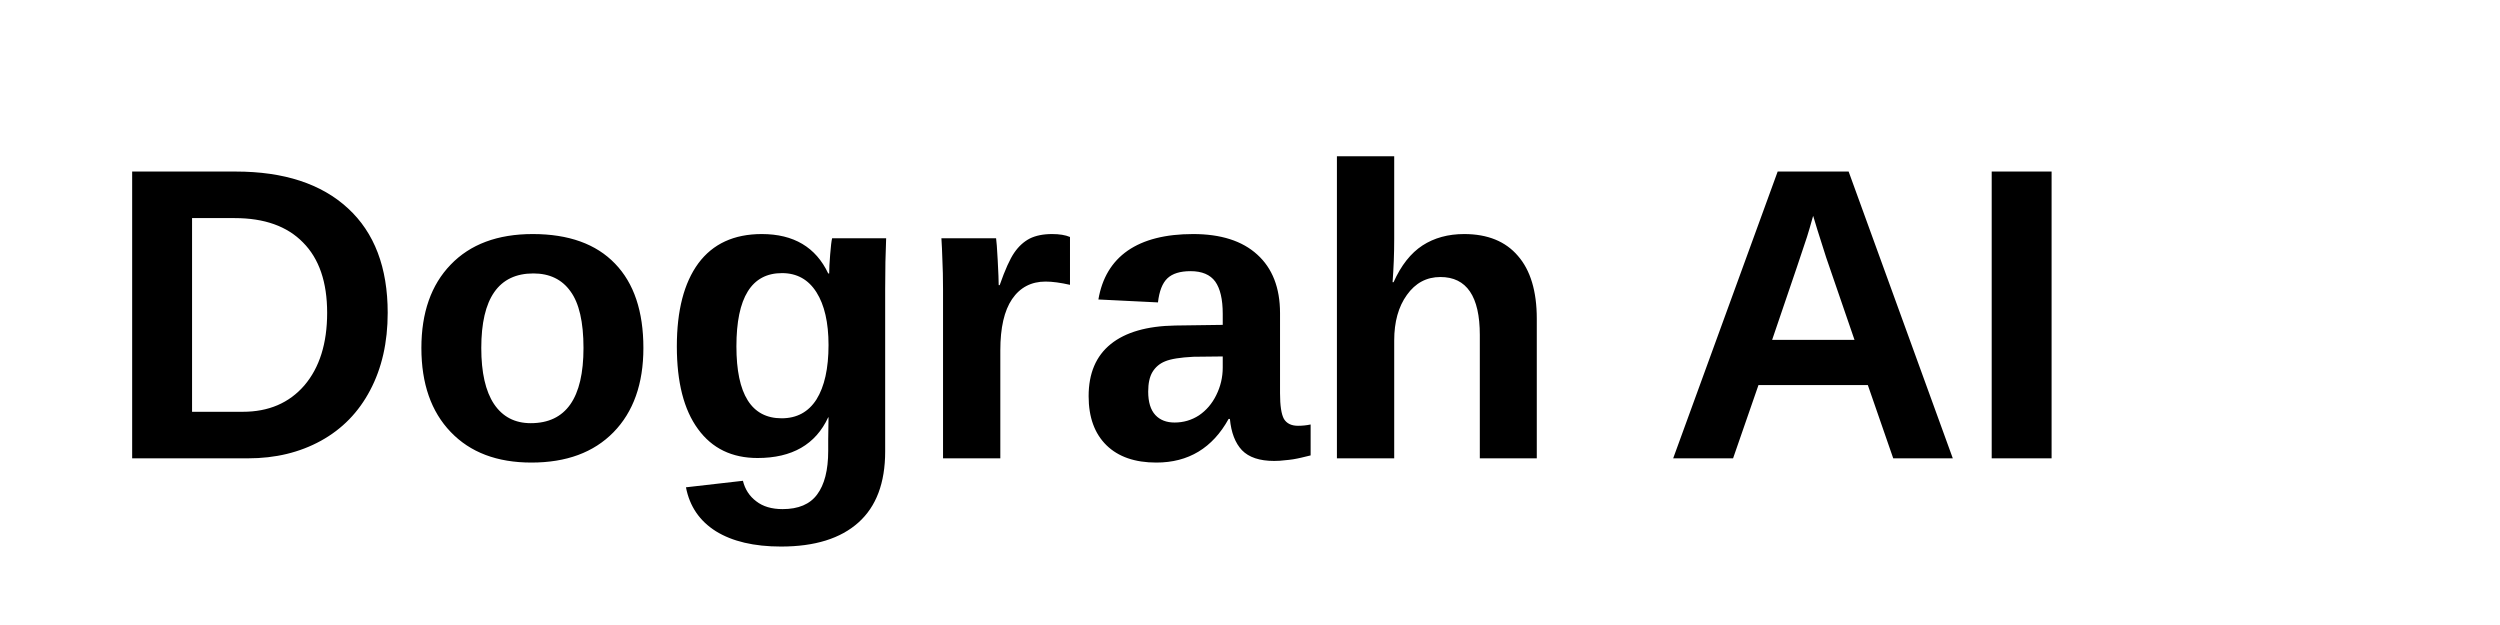
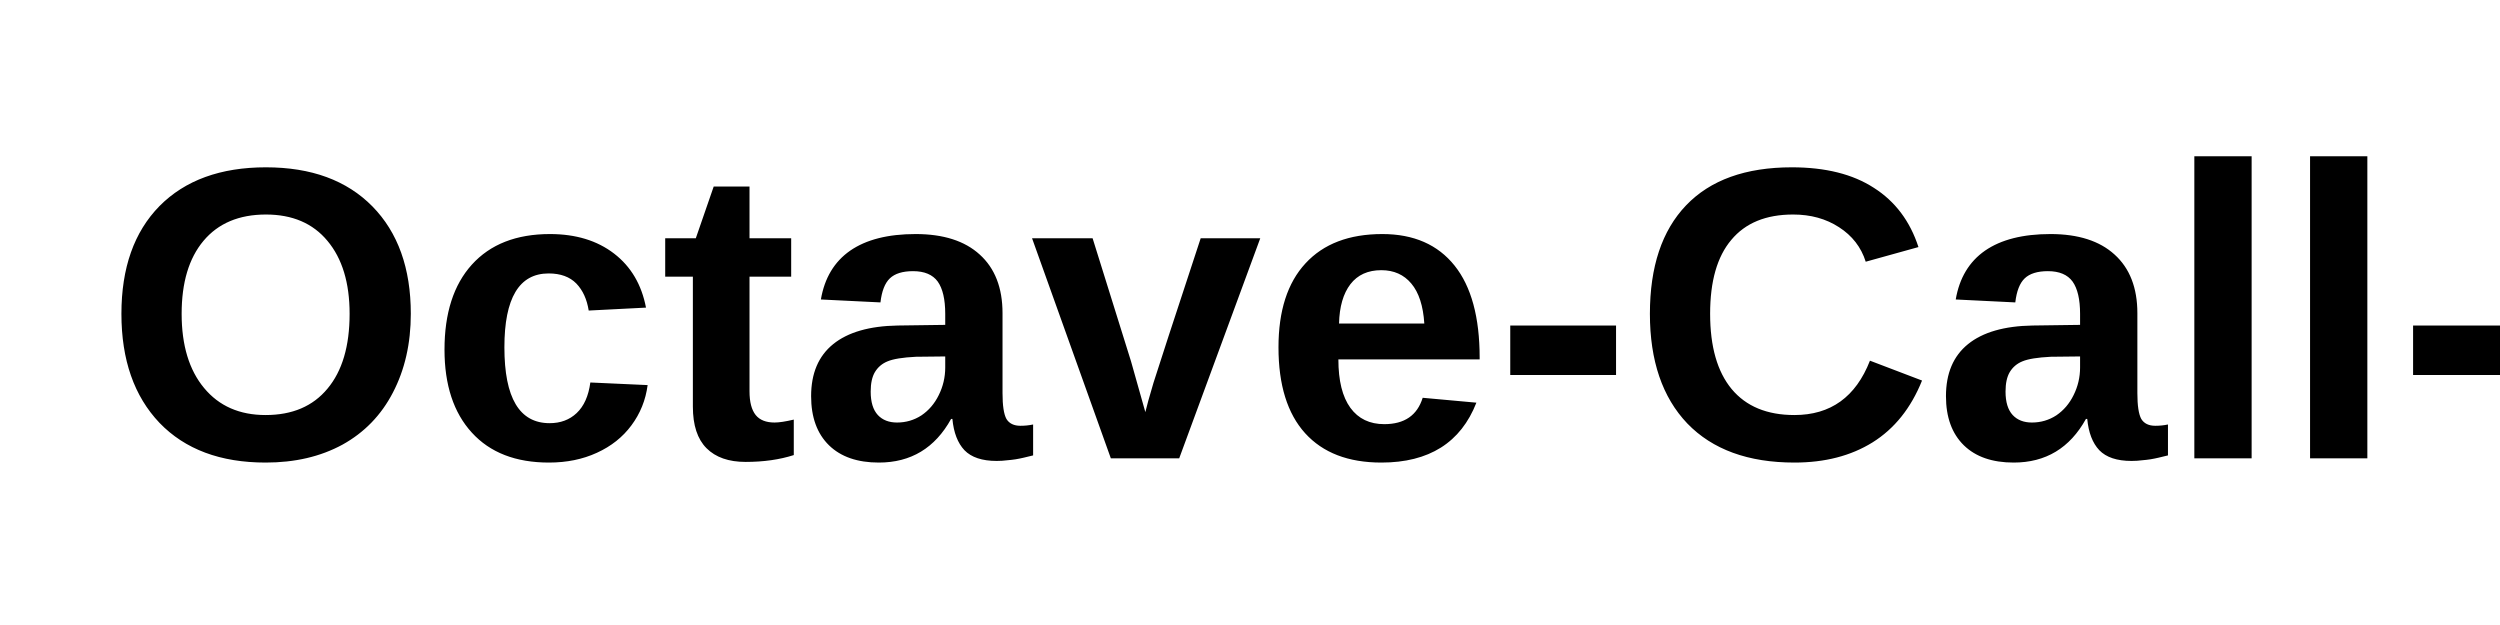
<svg xmlns="http://www.w3.org/2000/svg" width="120" height="30" viewBox="0 0 120 30">
-   <text x="5" y="22" font-family="Arial, sans-serif" font-size="20" font-weight="bold" fill="#000000">Dograh AI</text>
+   <text x="5" y="22" font-family="Arial, sans-serif" font-size="20" font-weight="bold" fill="#000000">Octave-Call-AI AI</text>
</svg>
